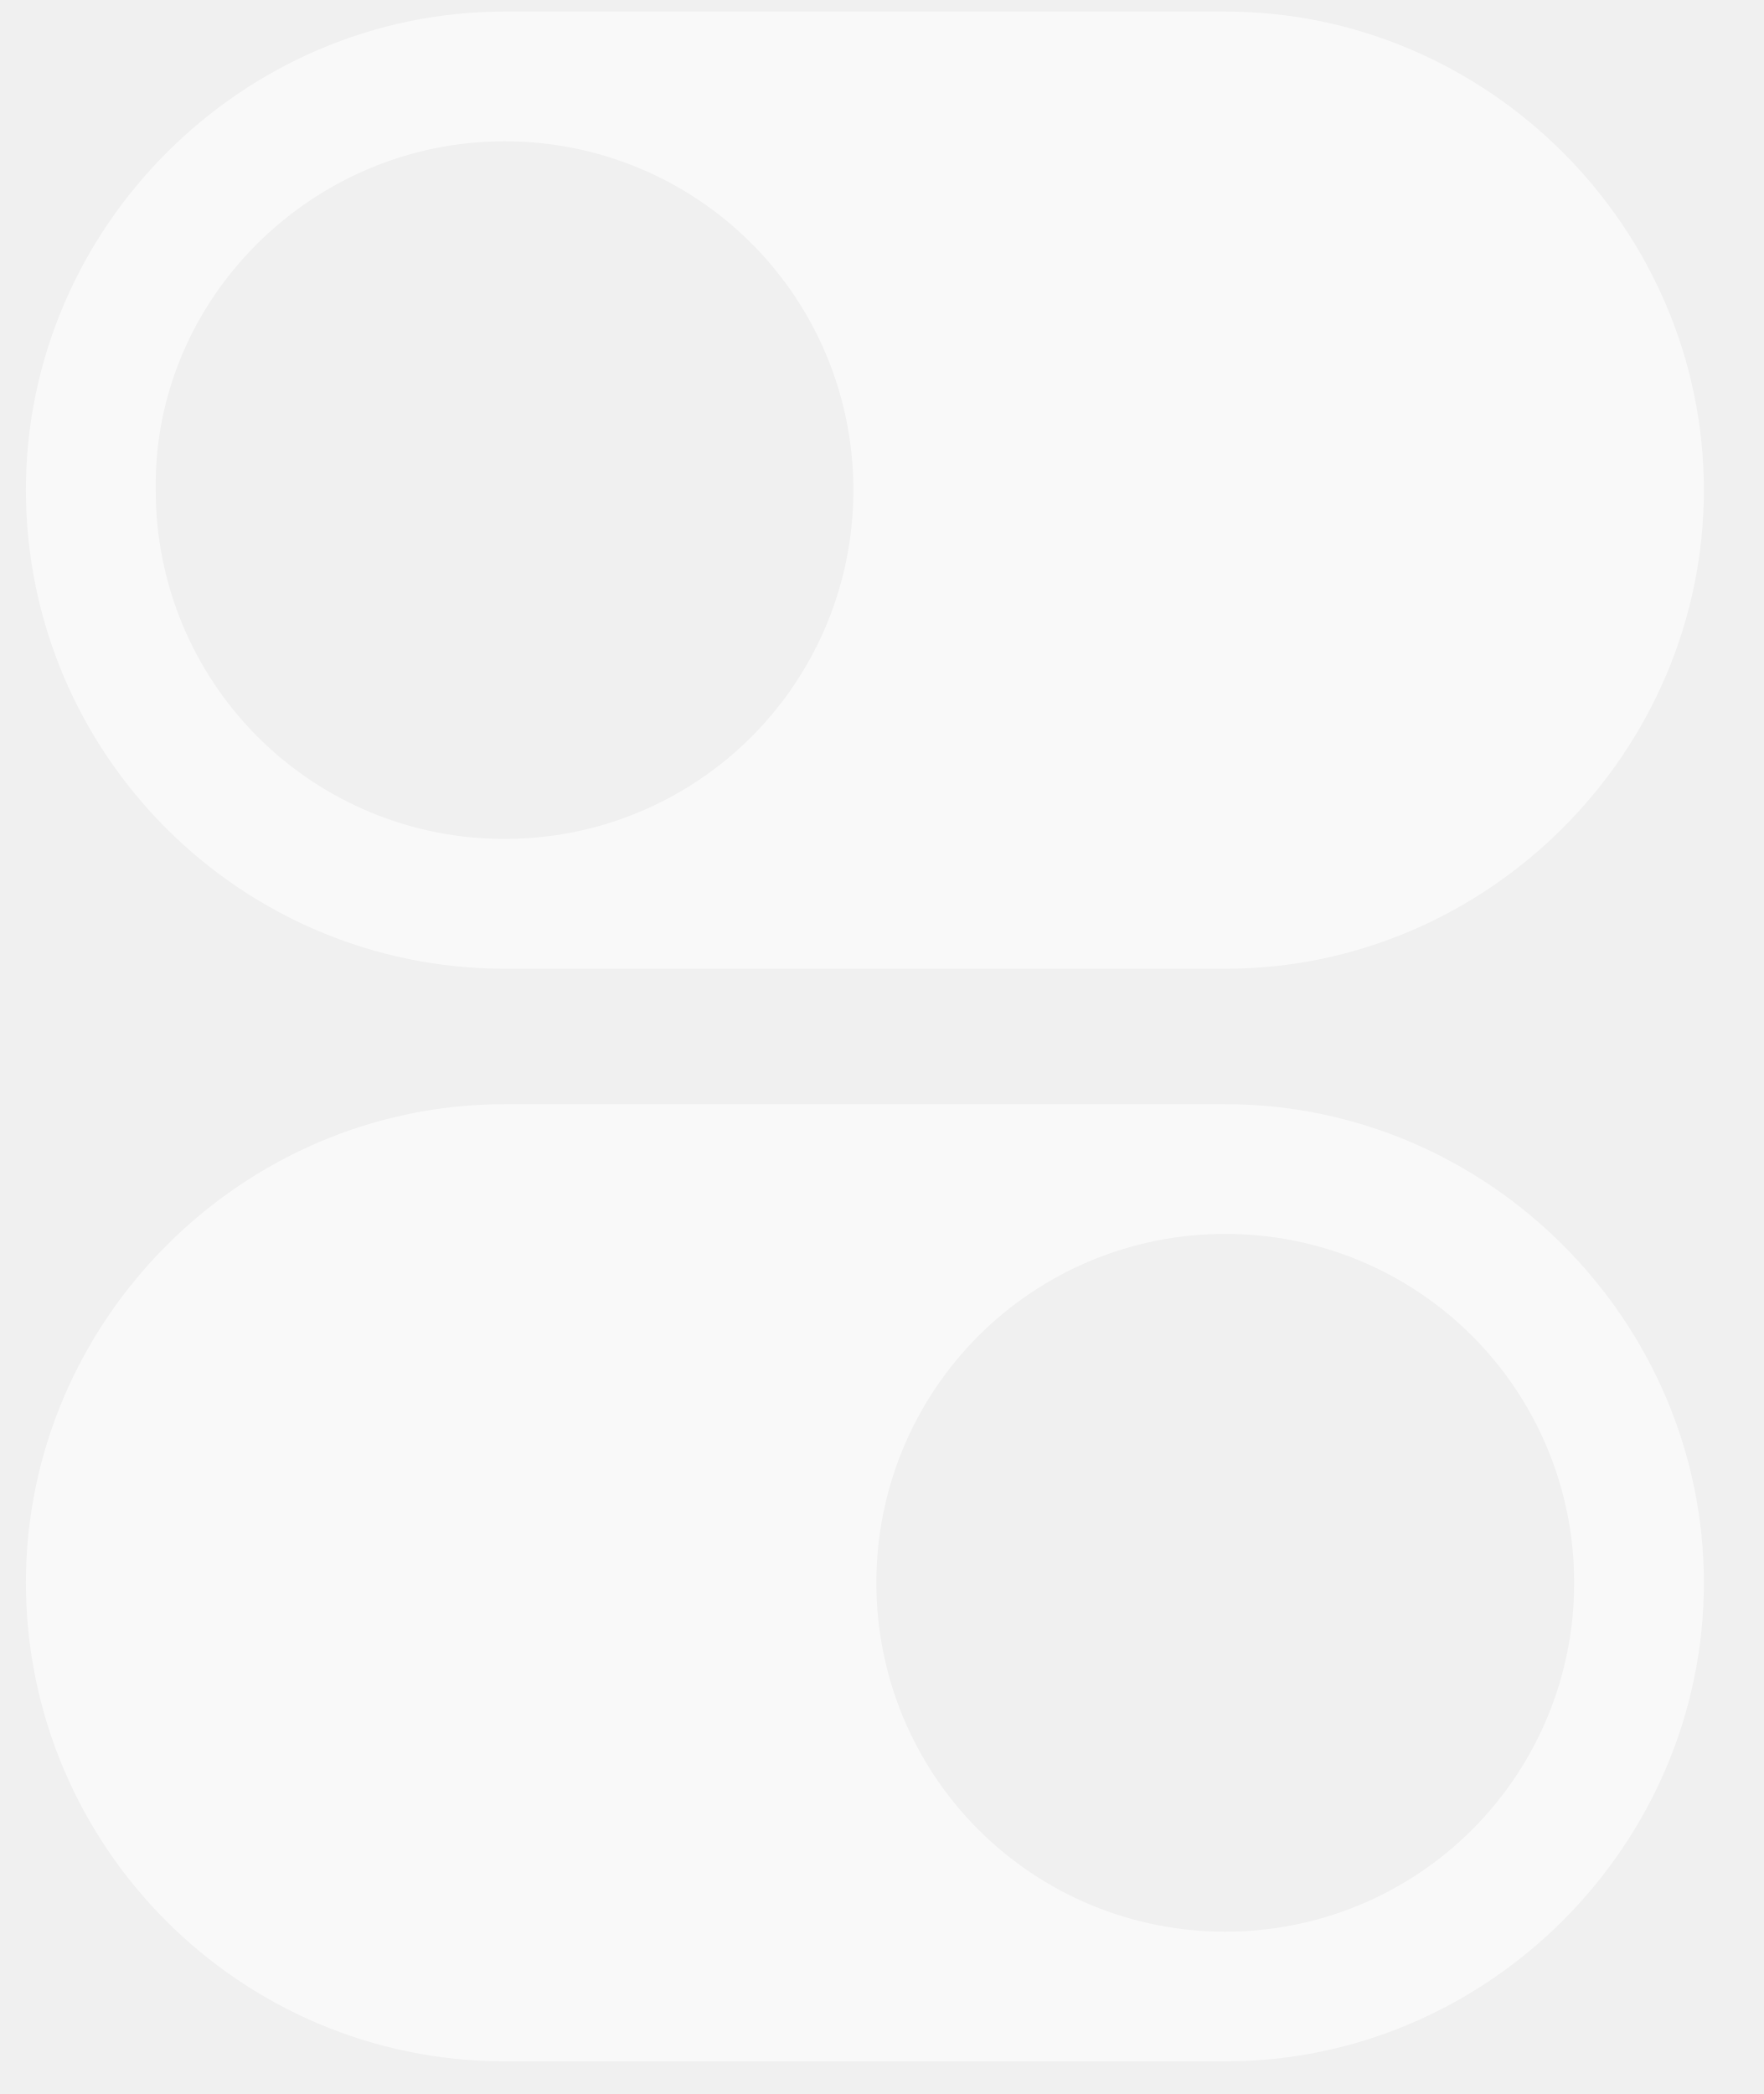
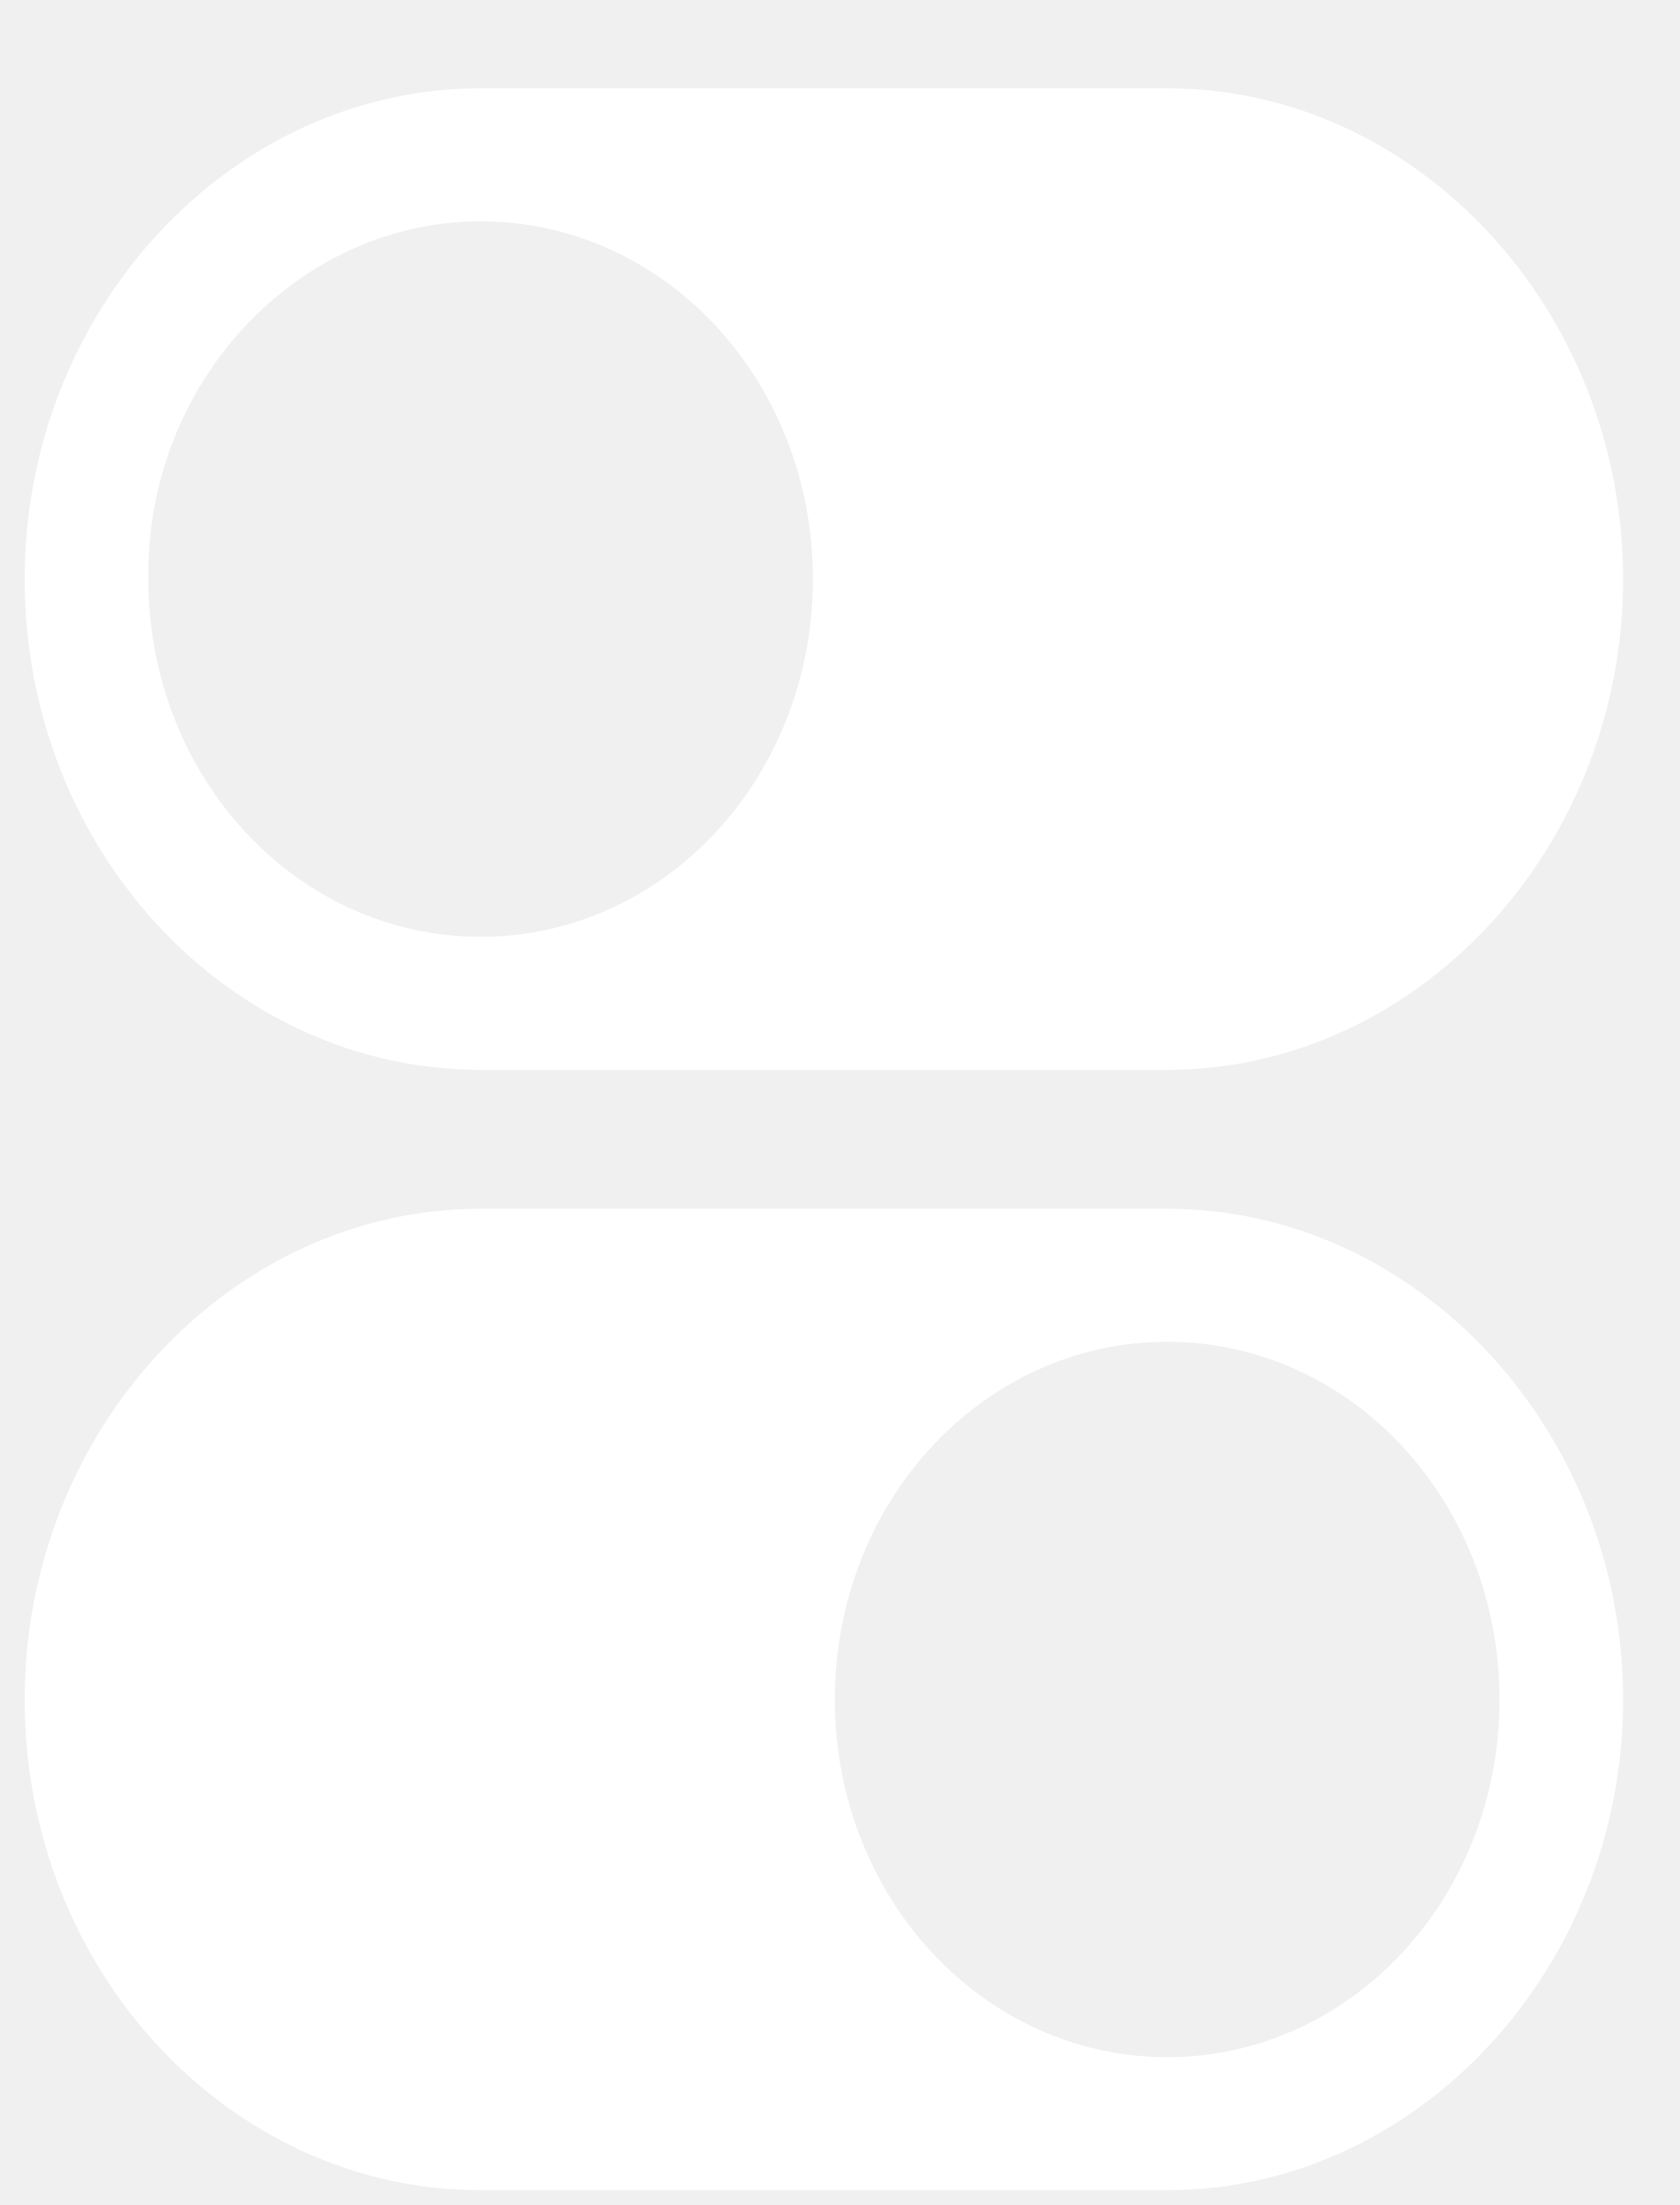
- <svg xmlns="http://www.w3.org/2000/svg" width="16" height="19" viewBox="0 0 16 19">
-   <g fill="none" fill-rule="evenodd" opacity=".6">
-     <g fill="#FFF" fill-rule="nonzero">
-       <path d="M4.578 8.79h6.54c2.38 0 4.342-1.962 4.342-4.343 0-2.38-1.962-4.342-4.342-4.342h-6.54C2.198.105.235 2.067.235 4.447A4.348 4.348 0 0 0 4.578 8.79zm0-7.508a3.16 3.16 0 0 1 3.165 3.165 3.16 3.16 0 0 1-3.165 3.165 3.16 3.16 0 0 1-3.165-3.165c-.027-1.726 1.412-3.165 3.165-3.165zM4.578 18.704h6.54c2.38 0 4.342-1.962 4.342-4.342 0-2.381-1.962-4.343-4.342-4.343h-6.54c-2.38 0-4.343 1.962-4.343 4.343a4.348 4.348 0 0 0 4.343 4.342zm6.54-7.508a3.16 3.16 0 0 1 3.165 3.166 3.16 3.16 0 0 1-3.165 3.165 3.16 3.16 0 0 1-3.166-3.165 3.16 3.16 0 0 1 3.166-3.166z" />
+ <svg xmlns="http://www.w3.org/2000/svg" width="16" height="21" viewBox="0 0 16 21">
+   <g fill="none" fill-rule="evenodd" transform="translate(-4 -1)">
+     <g fill="#FFFFFF" fill-rule="nonzero" transform="translate(4 1.5)">
+       <path d="M4.578 9.689L11.118 9.689C13.498 9.689 15.46 7.577 15.46 5.015 15.46 2.453 13.498.341 11.118.341L4.578.341C2.197.341.235 2.453.235 5.015.235 7.605 2.197 9.689 4.578 9.689zM4.578 1.608C6.331 1.608 7.743 3.129 7.743 5.015 7.743 6.901 6.331 8.422 4.578 8.422 2.825 8.422 1.413 6.901 1.413 5.015 1.386 3.157 2.825 1.608 4.578 1.608zM4.578 20.359L11.118 20.359C13.498 20.359 15.46 18.248 15.46 15.686 15.46 13.124 13.498 11.012 11.118 11.012L4.578 11.012C2.197 11.012.235 13.124.235 15.686.235 18.276 2.197 20.359 4.578 20.359zM11.118 12.279C12.87 12.279 14.283 13.799 14.283 15.686 14.283 17.572 12.87 19.092 11.118 19.092 9.365 19.092 7.952 17.572 7.952 15.686 7.952 13.799 9.365 12.279 11.118 12.279z" />
    </g>
-     <path d="M-4-3h24v24H-4z" />
+     <rect width="24" height="24" />
  </g>
</svg>
